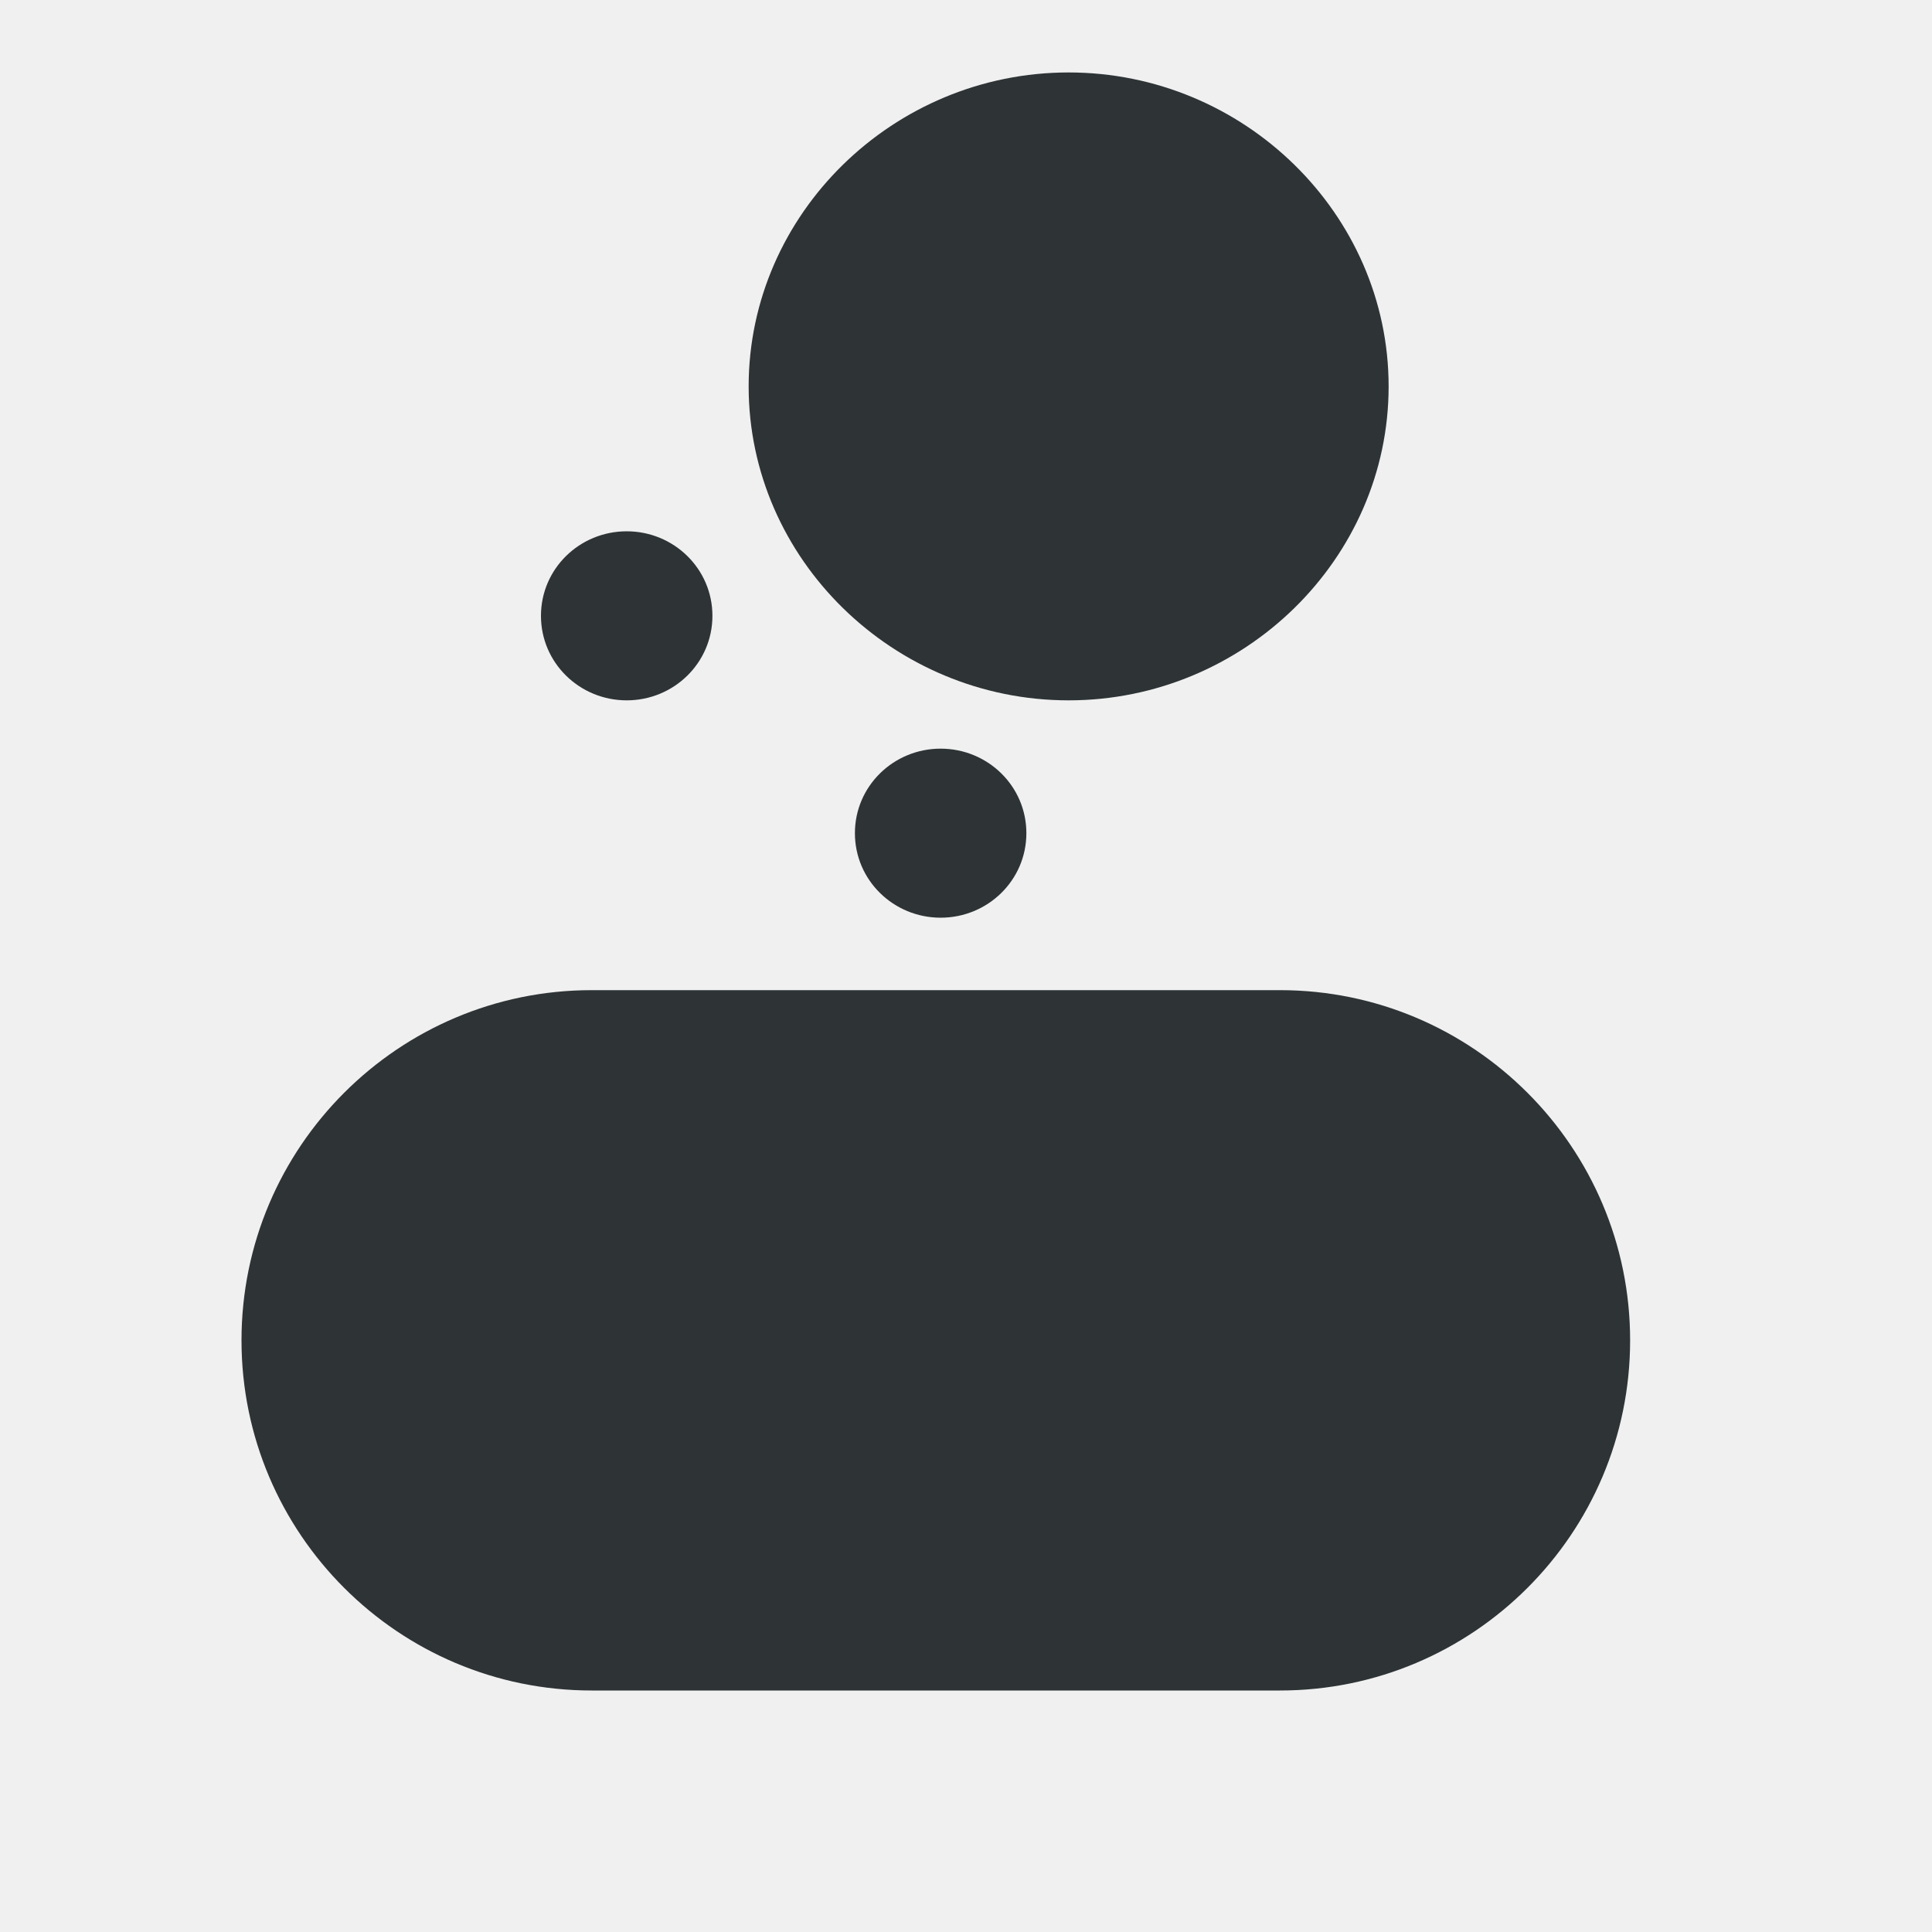
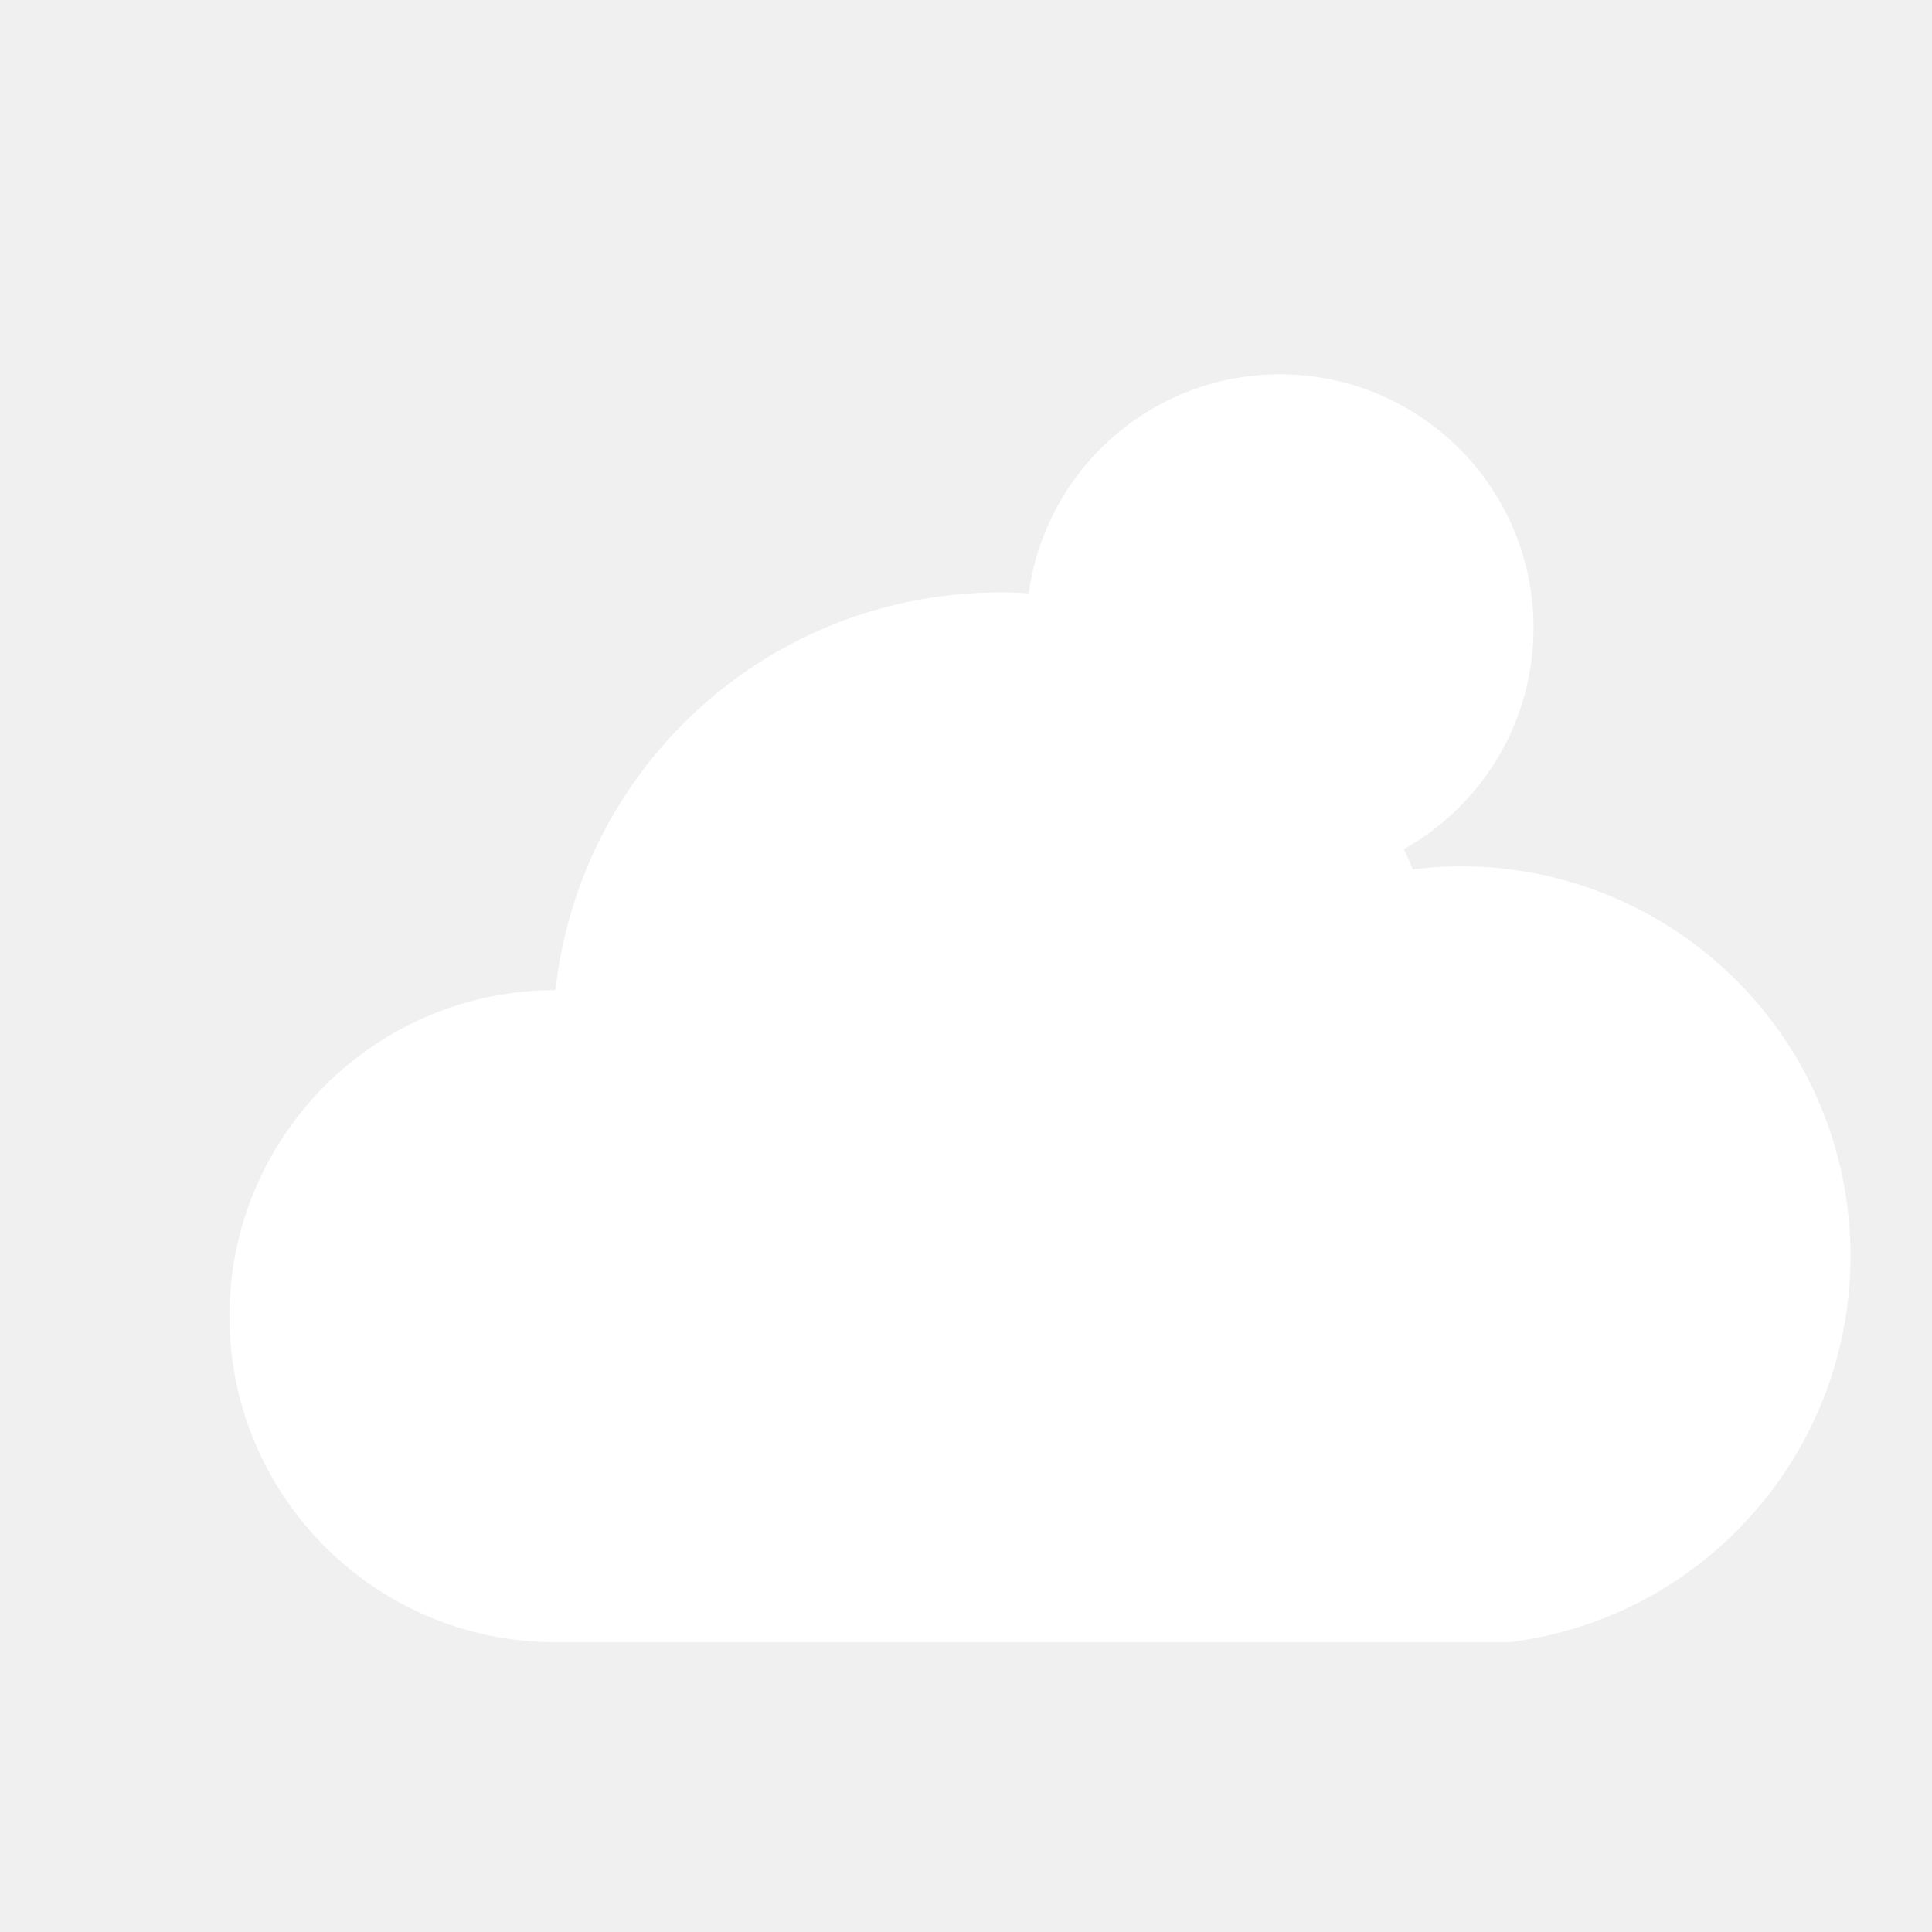
<svg xmlns="http://www.w3.org/2000/svg" width="16" height="16" viewBox="0 0 16 16">
-   <path fill="#2e3436" d="M11.5 3.2C11.5 4.63 10.3 5.8 8.85 5.8C7.4 5.8 6.2 4.63 6.2 3.2C6.2 1.77 7.4 0.6 8.85 0.6C10.3 0.6 11.5 1.77 11.5 3.2ZM5.9 5.1C5.9 5.49 5.58 5.8 5.19 5.8C4.8 5.8 4.48 5.49 4.48 5.1C4.48 4.71 4.8 4.4 5.19 4.4C5.58 4.4 5.9 4.71 5.9 5.1ZM8.5 6.9C8.5 7.29 8.18 7.6 7.79 7.6C7.4 7.6 7.08 7.29 7.08 6.9C7.08 6.51 7.4 6.2 7.79 6.2C8.18 6.2 8.5 6.51 8.5 6.9ZM10.6 8.2H4.9C3.3 8.2 2 9.5 2 11.1C2 12.7 3.3 14 4.9 14H10.6C12.2 14 13.5 12.7 13.5 11.1C13.5 9.5 12.2 8.2 10.6 8.2Z" />
+   <circle cx="10.6" cy="5.2" r="2.1" fill="#ffffff" />
+   <path fill="#ffffff" d="M4.6 13.6a2.7 2.7 0 0 1 0-5.4 3.7 3.7 0 0 1 7.1-1 2.8 2.8 0 0 1 .8 6.4z" />
+   <path fill="none" stroke="none" d="" />
</svg>
